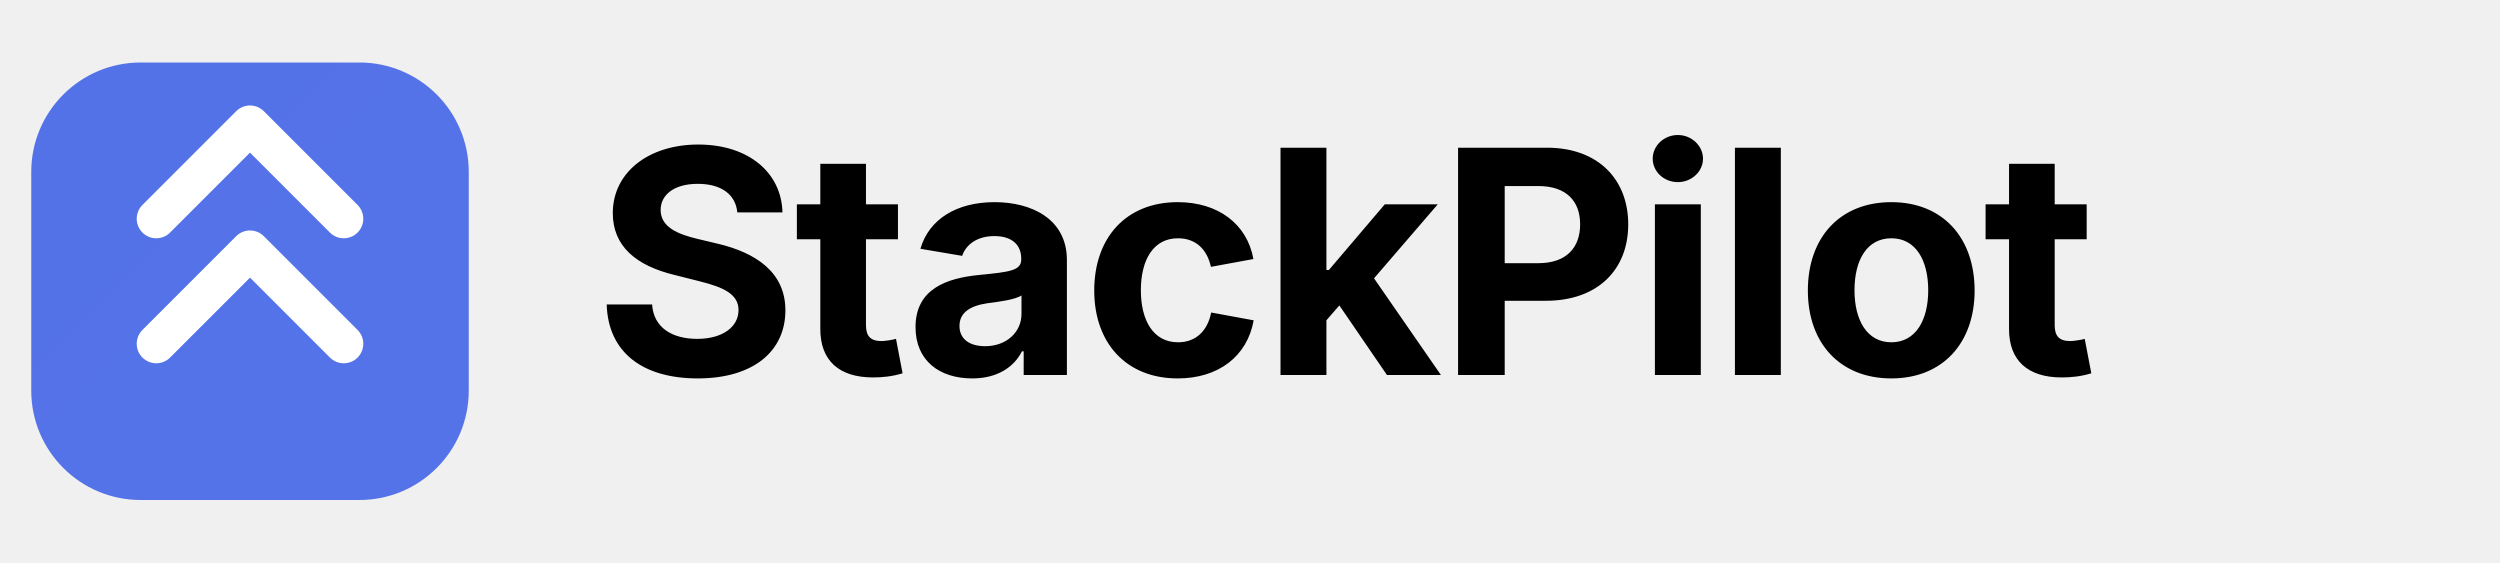
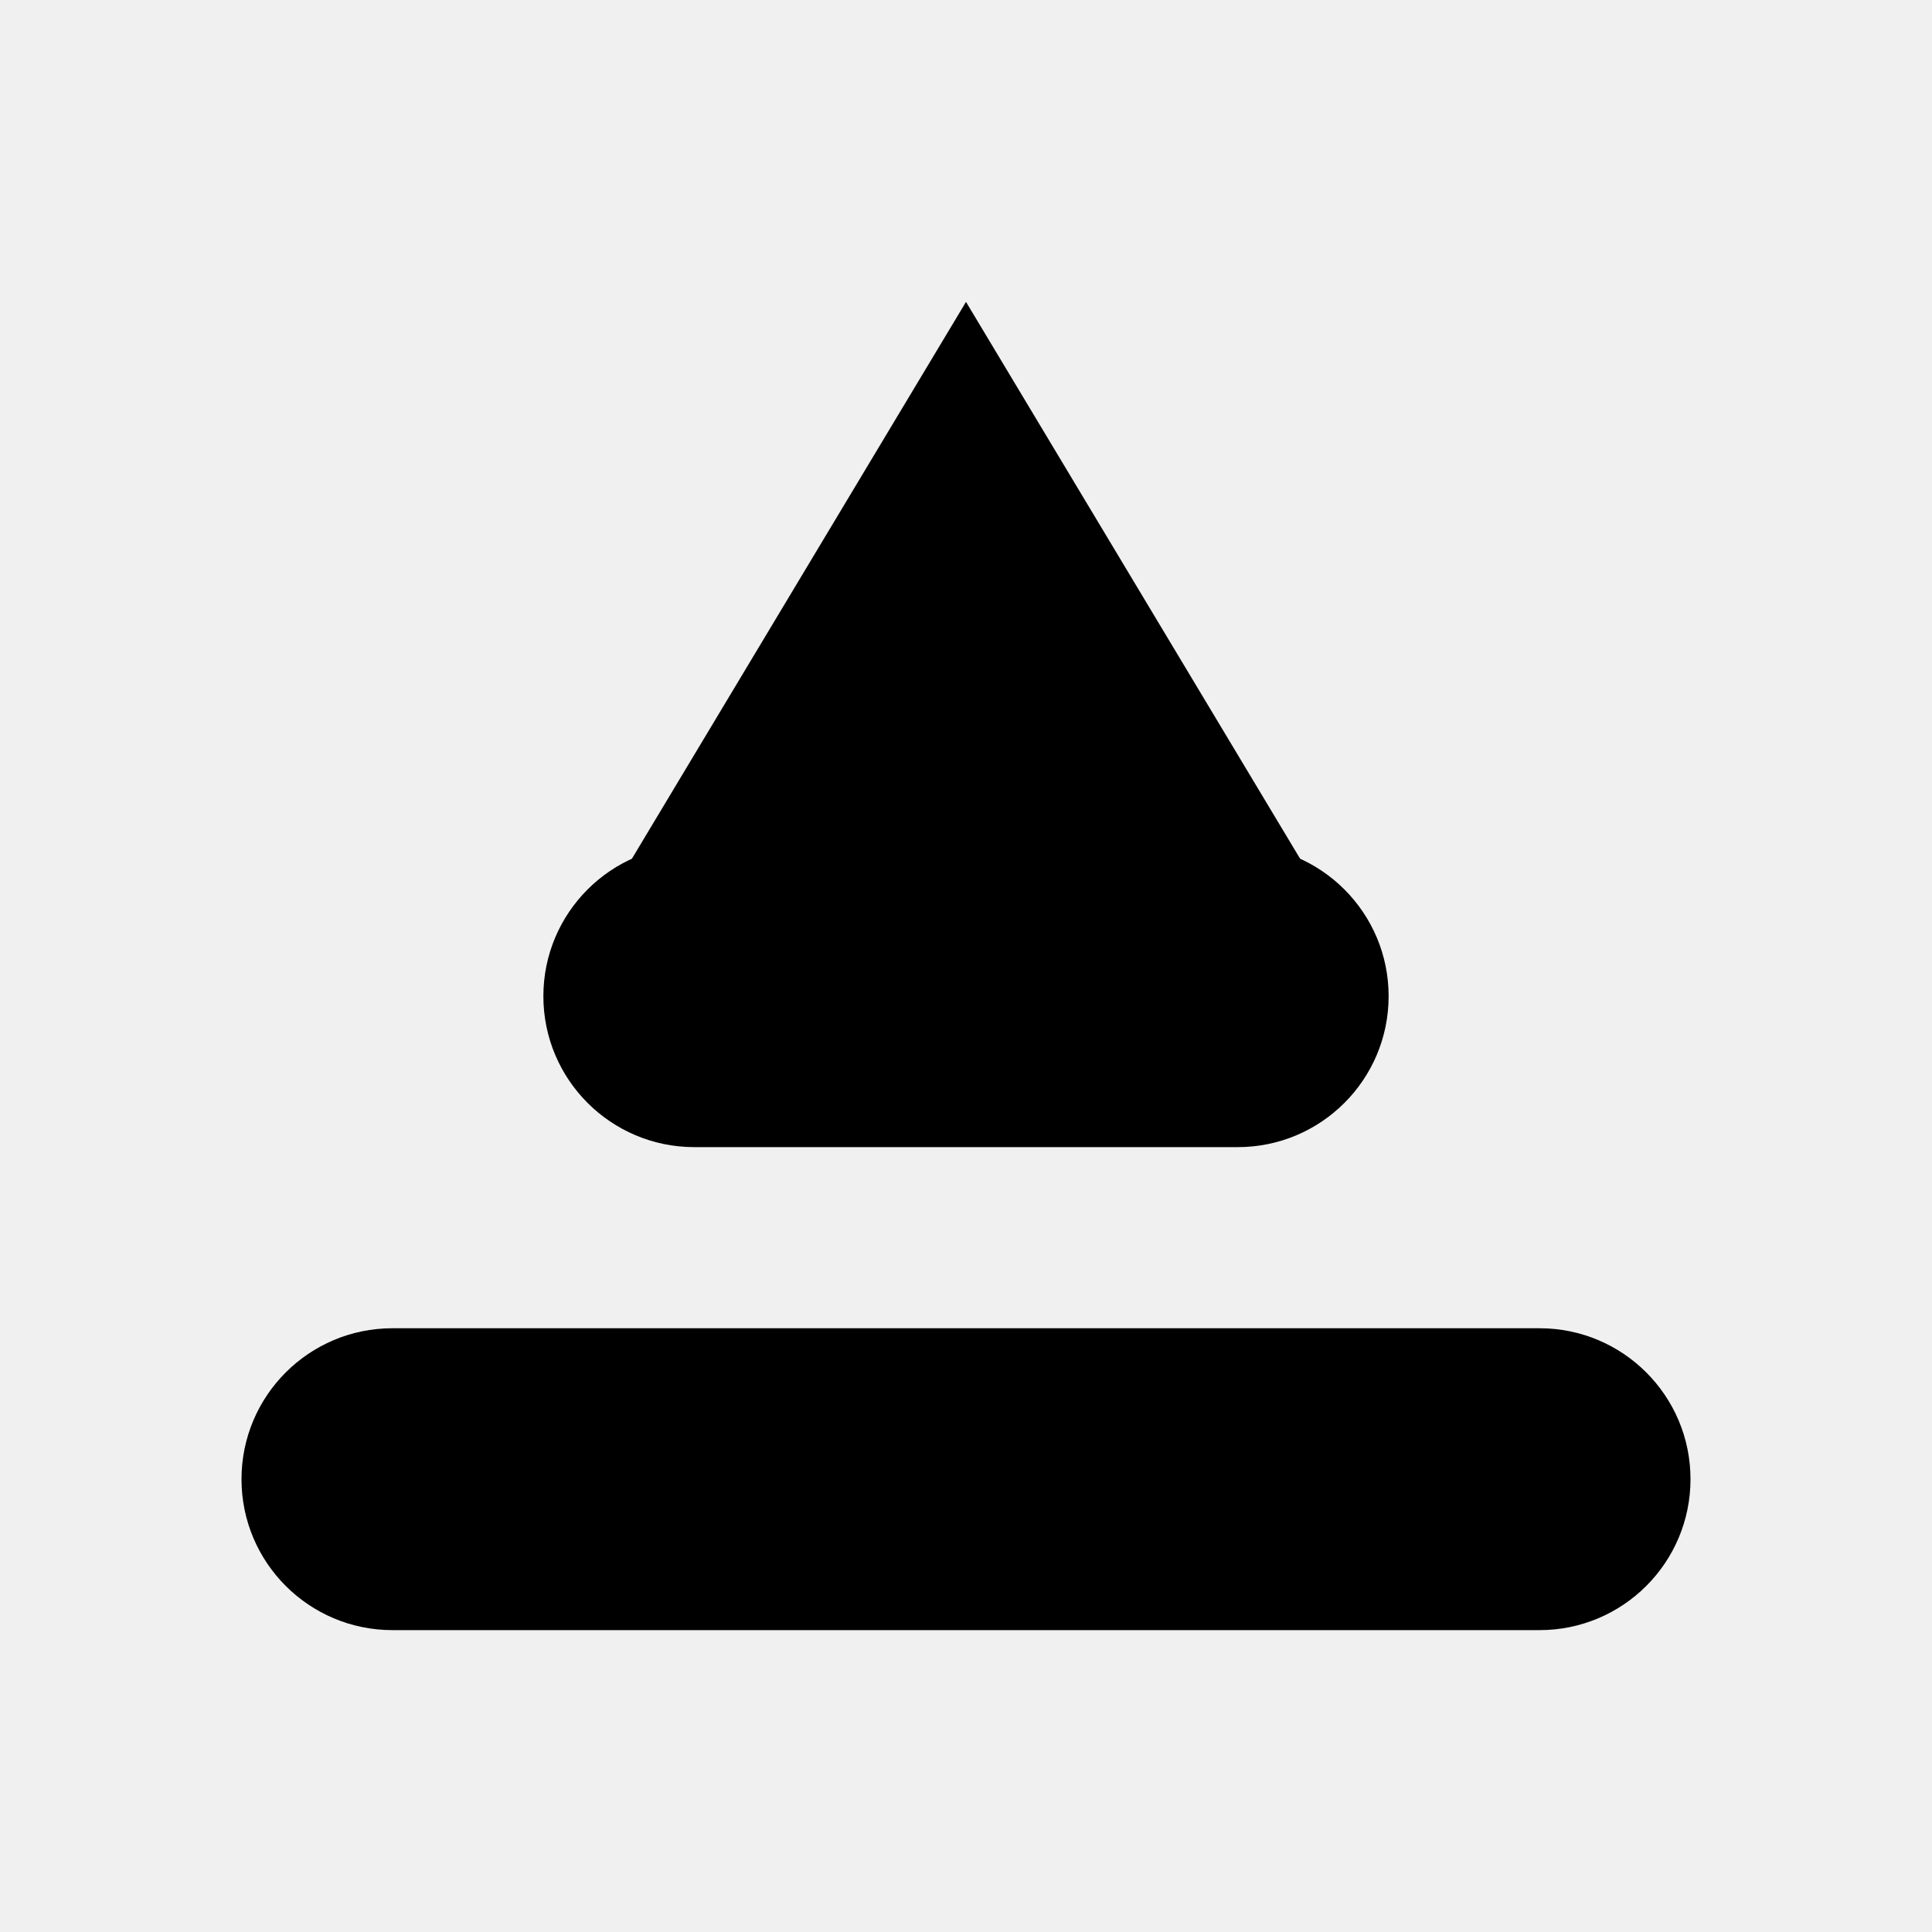
- <svg xmlns="http://www.w3.org/2000/svg" viewBox="0 0 160 36" fill="none">
-   <rect x="2" y="4" width="28" height="28" rx="7" fill="url(#logo-gradient)" />
-   <path d="M10 14l6-6 6 6M10 22l6-6 6 6" stroke="white" stroke-width="2.5" stroke-linecap="round" stroke-linejoin="round" fill="none" />
-   <text x="38" y="24" font-family="system-ui,-apple-system,sans-serif" font-weight="700" font-size="20" letter-spacing="-0.3" fill="currentColor">StackPilot</text>
-   <defs>
-     <linearGradient id="logo-gradient" x1="0" y1="0" x2="28" y2="28">
-       <stop offset="0%" stop-color="#5472E8" />
-       <stop offset="100%" stop-color="#7C93F5" />
-     </linearGradient>
-   </defs>
+ <svg xmlns="http://www.w3.org/2000/svg" viewBox="0 0 32 32" fill="none">
+   <rect x="4" y="22" width="24" height="5" rx="2.5" fill="currentColor" />
+   <rect x="9" y="14" width="14" height="5" rx="2.5" fill="currentColor" />
+   <path d="M16 5 L22 15 L10 15 Z" fill="currentColor" />
</svg>
